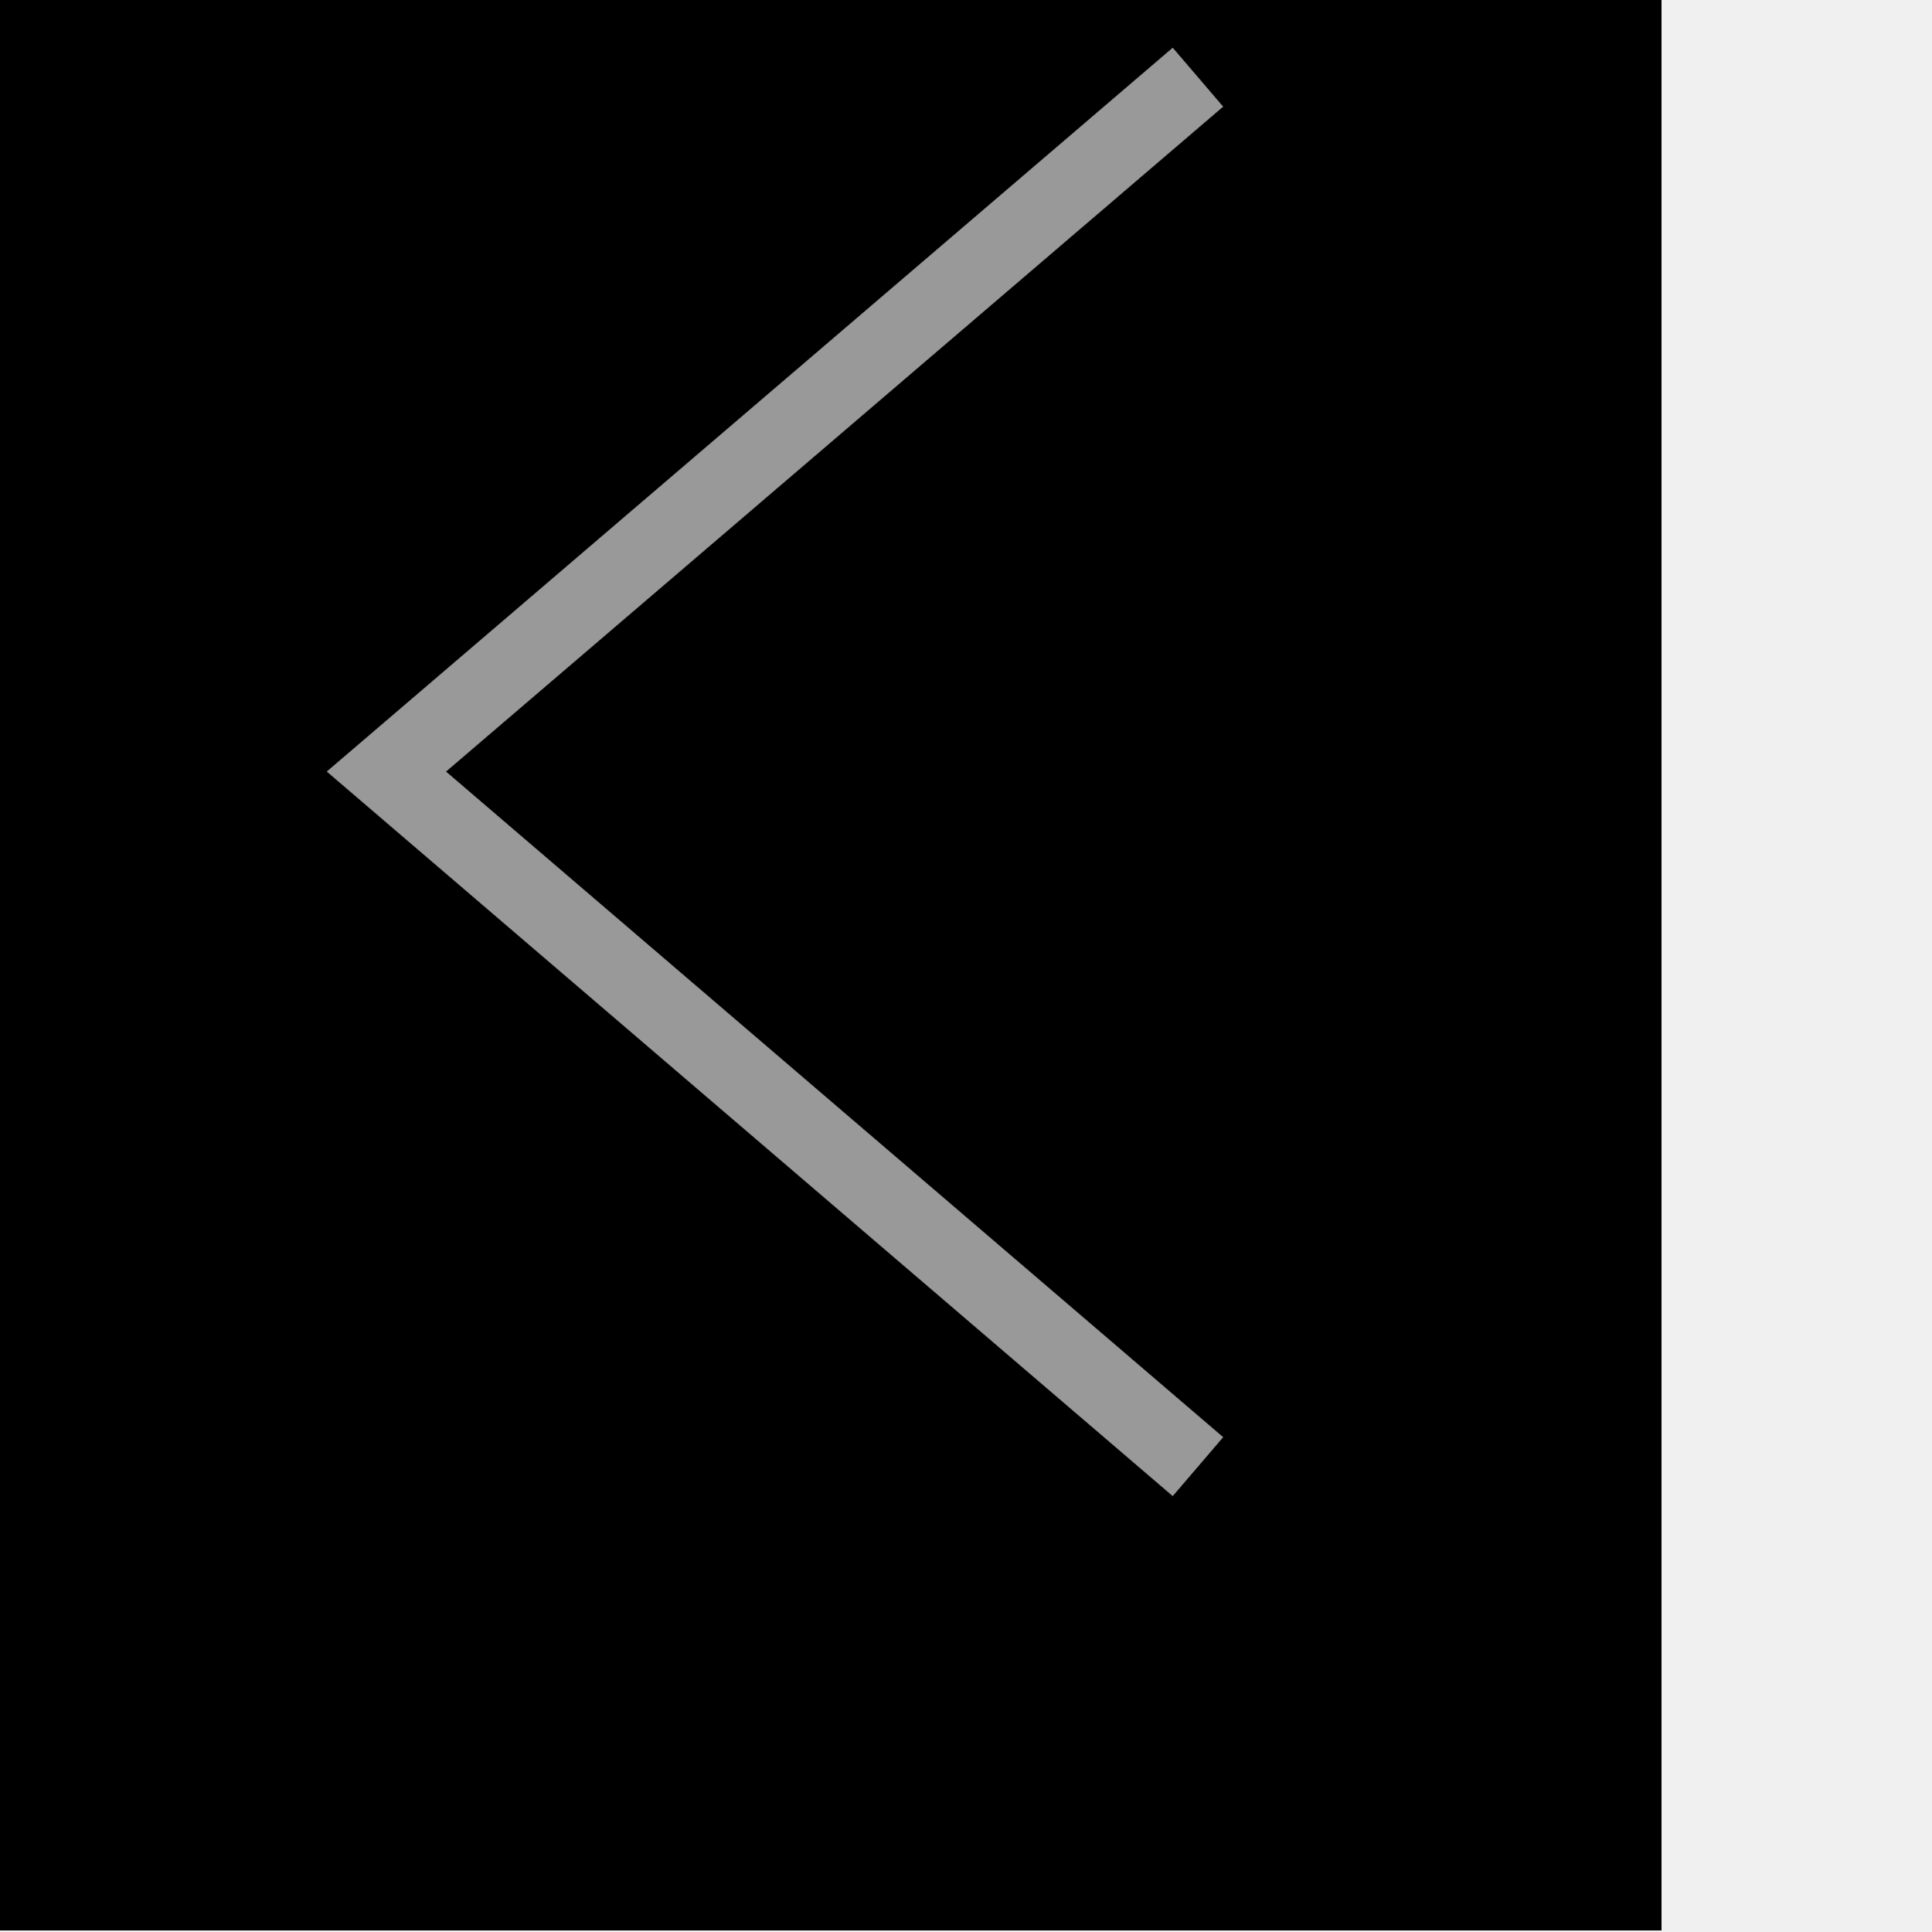
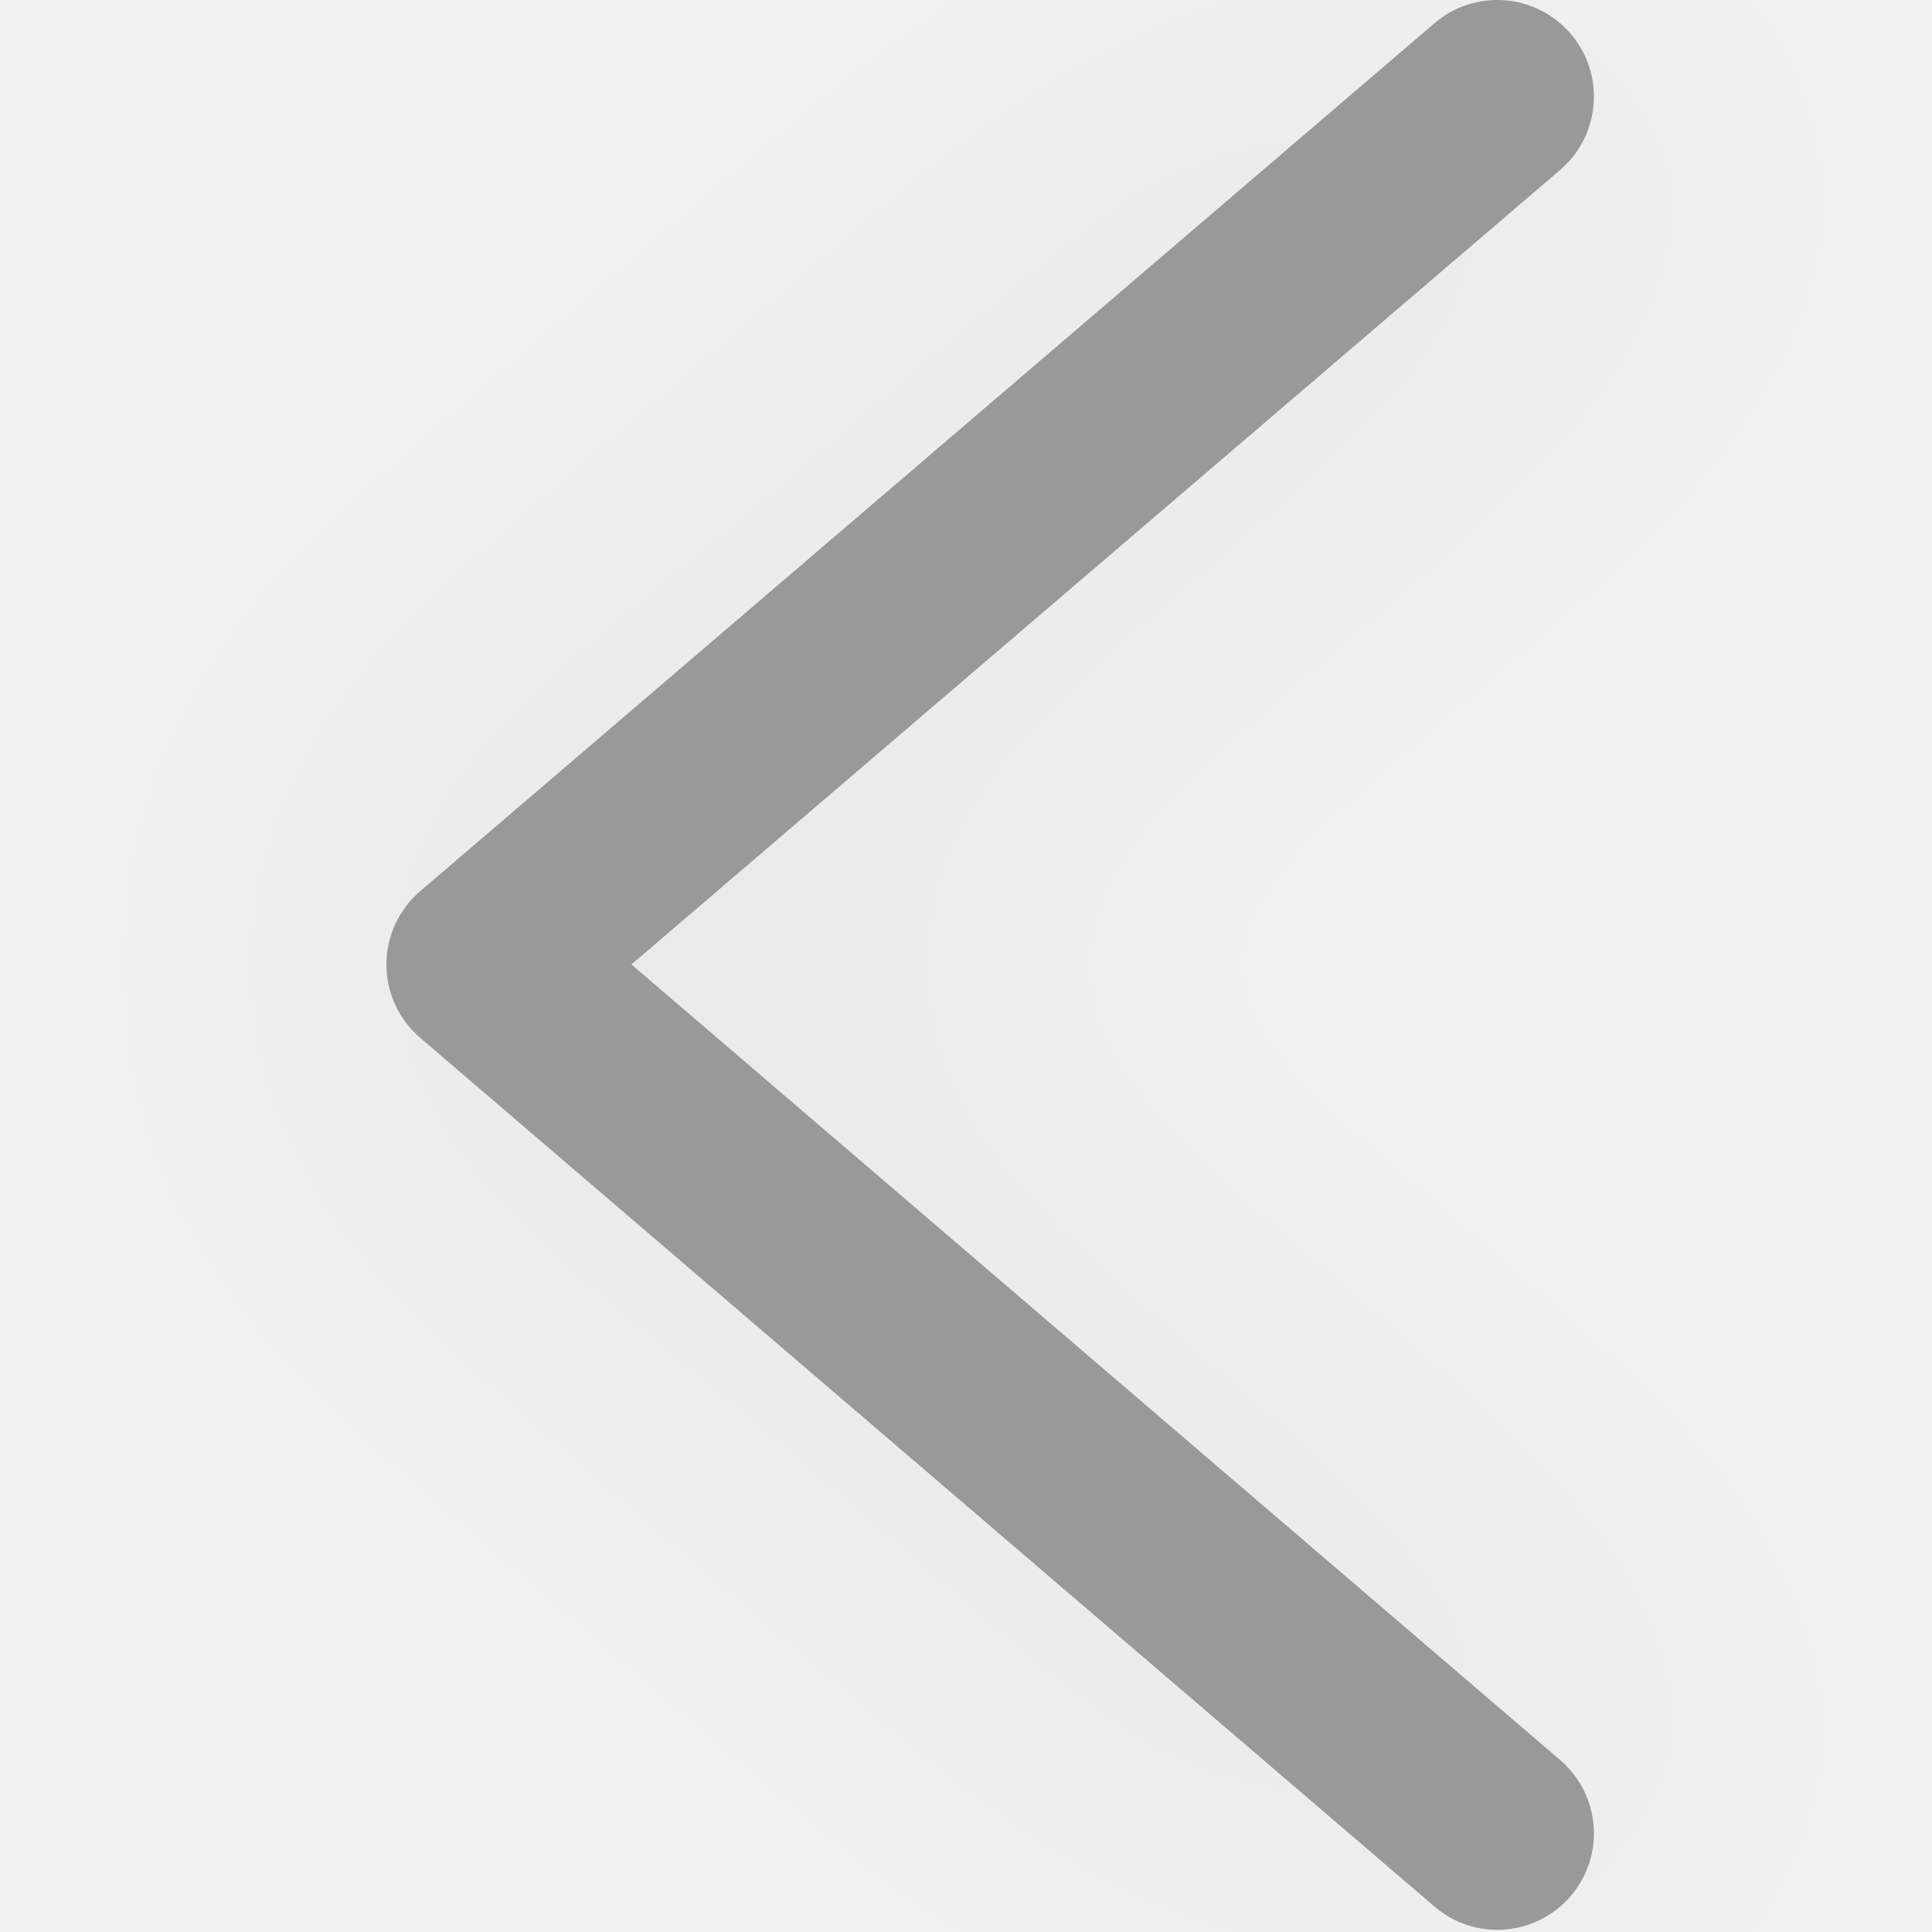
- <svg xmlns="http://www.w3.org/2000/svg" width="20" height="20" fill="none" viewBox="0 0 25 25">
-   <g clipPath="url(#a)" filter="url(#b)">
-     <path stroke="#999" strokeLinecap="round" strokeLinejoin="round" strokeWidth="2" d="M15.5 1 5 9.984l10.5 8.993" shapeRendering="crispEdges" />
+ <svg xmlns="http://www.w3.org/2000/svg" width="20" height="20" viewBox="0 0 20 20" fill="none">
+   <g clip-path="url(#clip0_388_489)">
+     <g filter="url(#filter0_d_388_489)">
+       <path d="M14.85 0.24C15.269 -0.119 15.901 -0.07 16.26 0.35C16.619 0.769 16.57 1.401 16.15 1.76L6.537 9.984L16.15 18.219C16.57 18.578 16.619 19.209 16.26 19.628C15.9 20.047 15.269 20.097 14.85 19.737L4.35 10.744C4.128 10.554 4 10.277 4 9.984C4 9.692 4.128 9.415 4.35 9.225L14.85 0.24Z" fill="#999999" />
+     </g>
  </g>
  <defs>
-     <clipPath id="a">
-       <path fill="#fff" d="M0 0h20v20H0z" />
-     </clipPath>
-     <filter id="b" width="22.5" height="29.978" x="-1" y="-5" colorInterpolationFilters="sRGB" filterUnits="userSpaceOnUse">
-       <feFlood floodOpacity="0" result="BackgroundImageFix" />
-       <feColorMatrix in="SourceAlpha" result="hardAlpha" values="0 0 0 0 0 0 0 0 0 0 0 0 0 0 0 0 0 0 127 0" />
+     <filter id="filter0_d_388_489" x="-1" y="-5" width="22.5" height="29.977" filterUnits="userSpaceOnUse" color-interpolation-filters="sRGB">
+       <feFlood flood-opacity="0" result="BackgroundImageFix" />
+       <feColorMatrix in="SourceAlpha" type="matrix" values="0 0 0 0 0 0 0 0 0 0 0 0 0 0 0 0 0 0 127 0" result="hardAlpha" />
      <feOffset />
      <feGaussianBlur stdDeviation="2.5" />
      <feComposite in2="hardAlpha" operator="out" />
-       <feColorMatrix values="0 0 0 0 0 0 0 0 0 0 0 0 0 0 0 0 0 0 0.05 0" />
-       <feBlend in2="BackgroundImageFix" result="effect1_dropShadow_472_1867" />
-       <feBlend in="SourceGraphic" in2="effect1_dropShadow_472_1867" result="shape" />
+       <feColorMatrix type="matrix" values="0 0 0 0 0 0 0 0 0 0 0 0 0 0 0 0 0 0 0.05 0" />
+       <feBlend mode="normal" in2="BackgroundImageFix" result="effect1_dropShadow_388_489" />
+       <feBlend mode="normal" in="SourceGraphic" in2="effect1_dropShadow_388_489" result="shape" />
    </filter>
+     <clipPath id="clip0_388_489">
+       <rect width="20" height="20" fill="white" />
+     </clipPath>
  </defs>
</svg>
